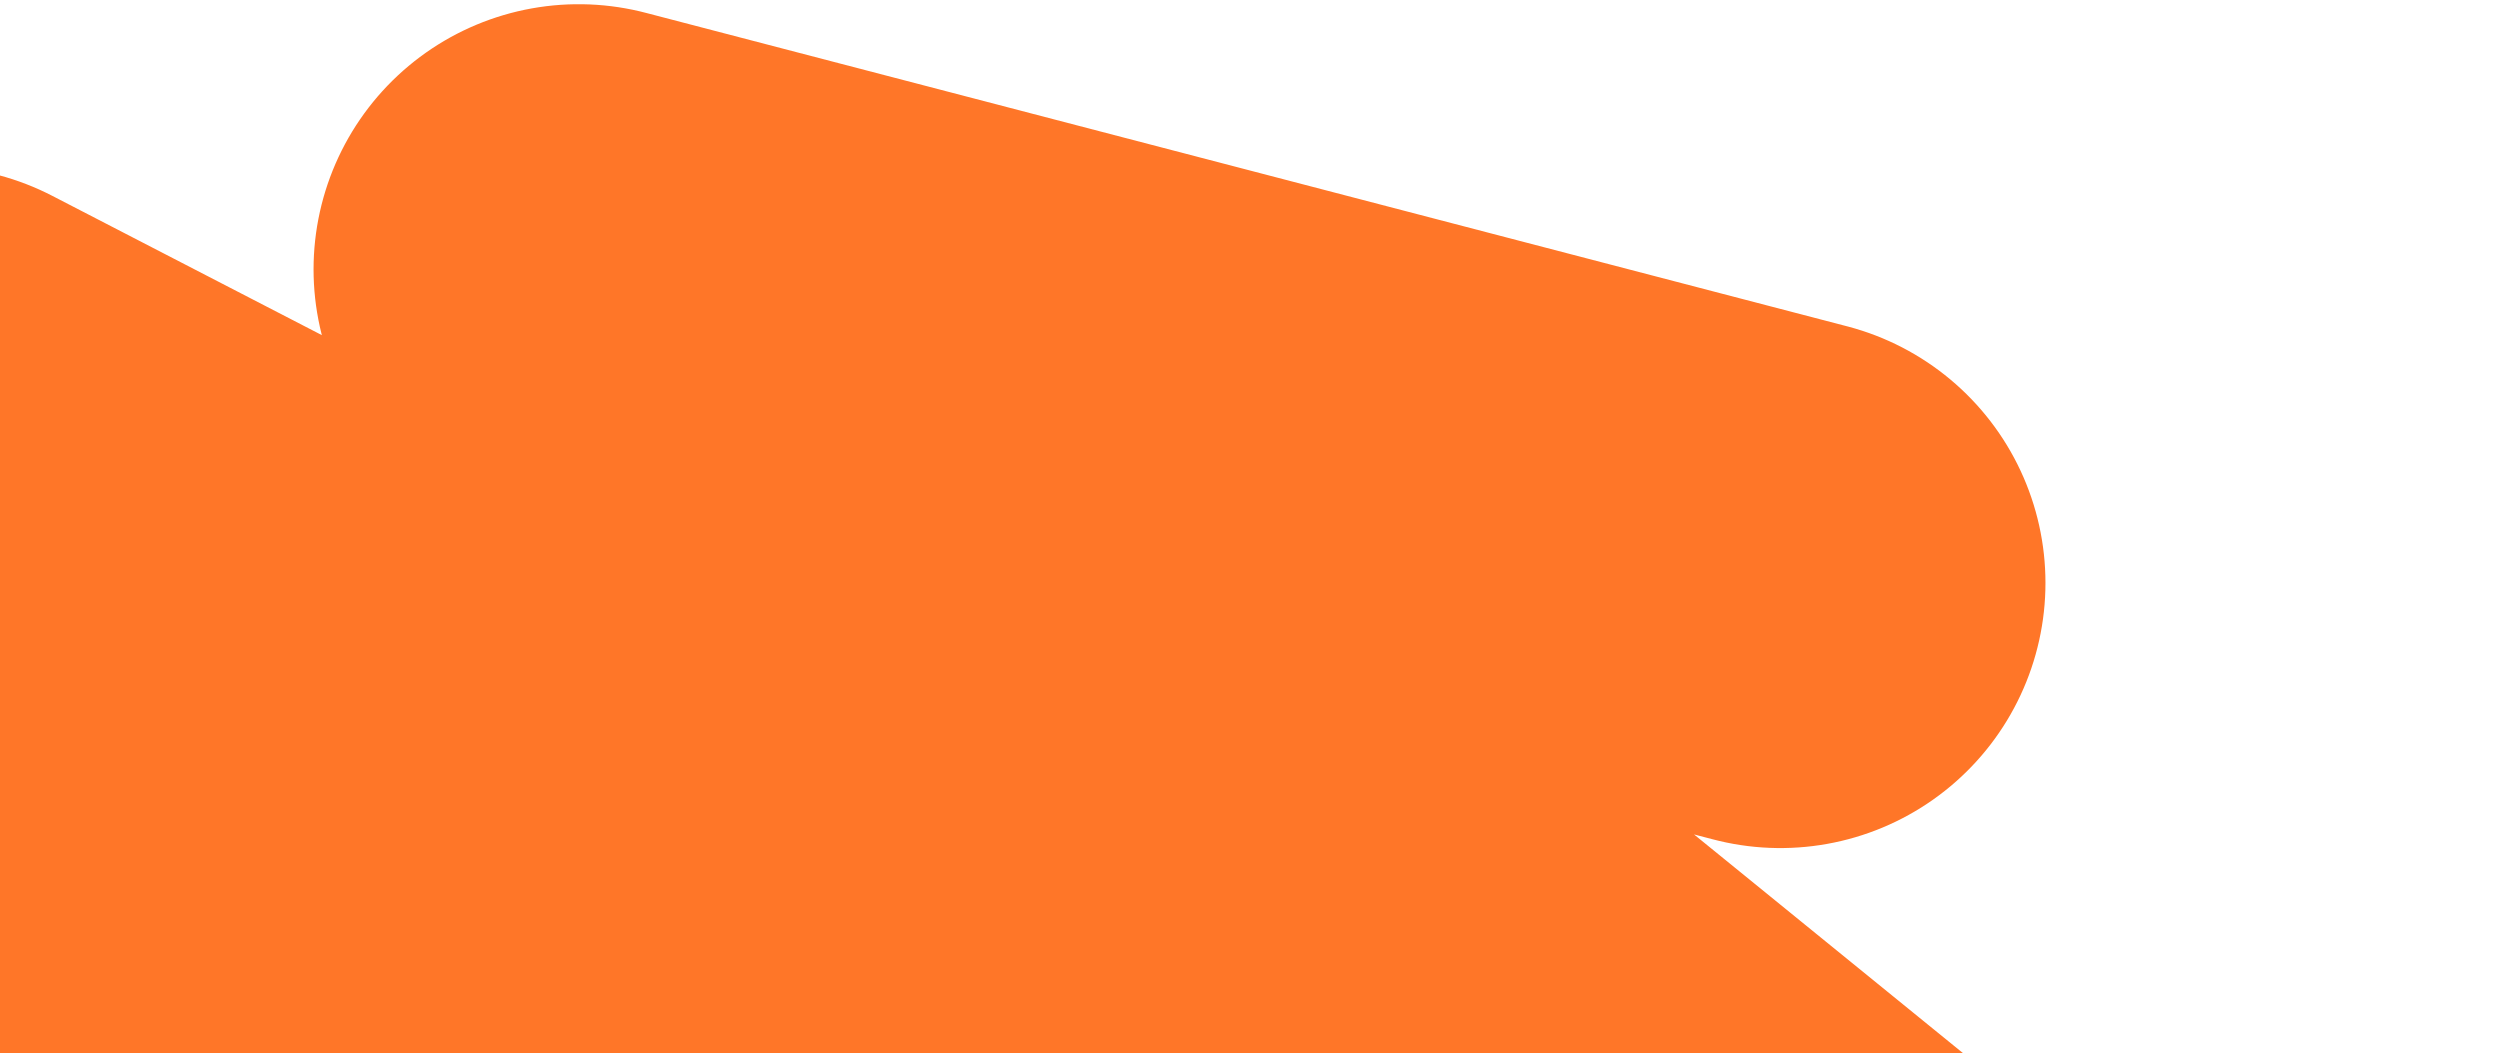
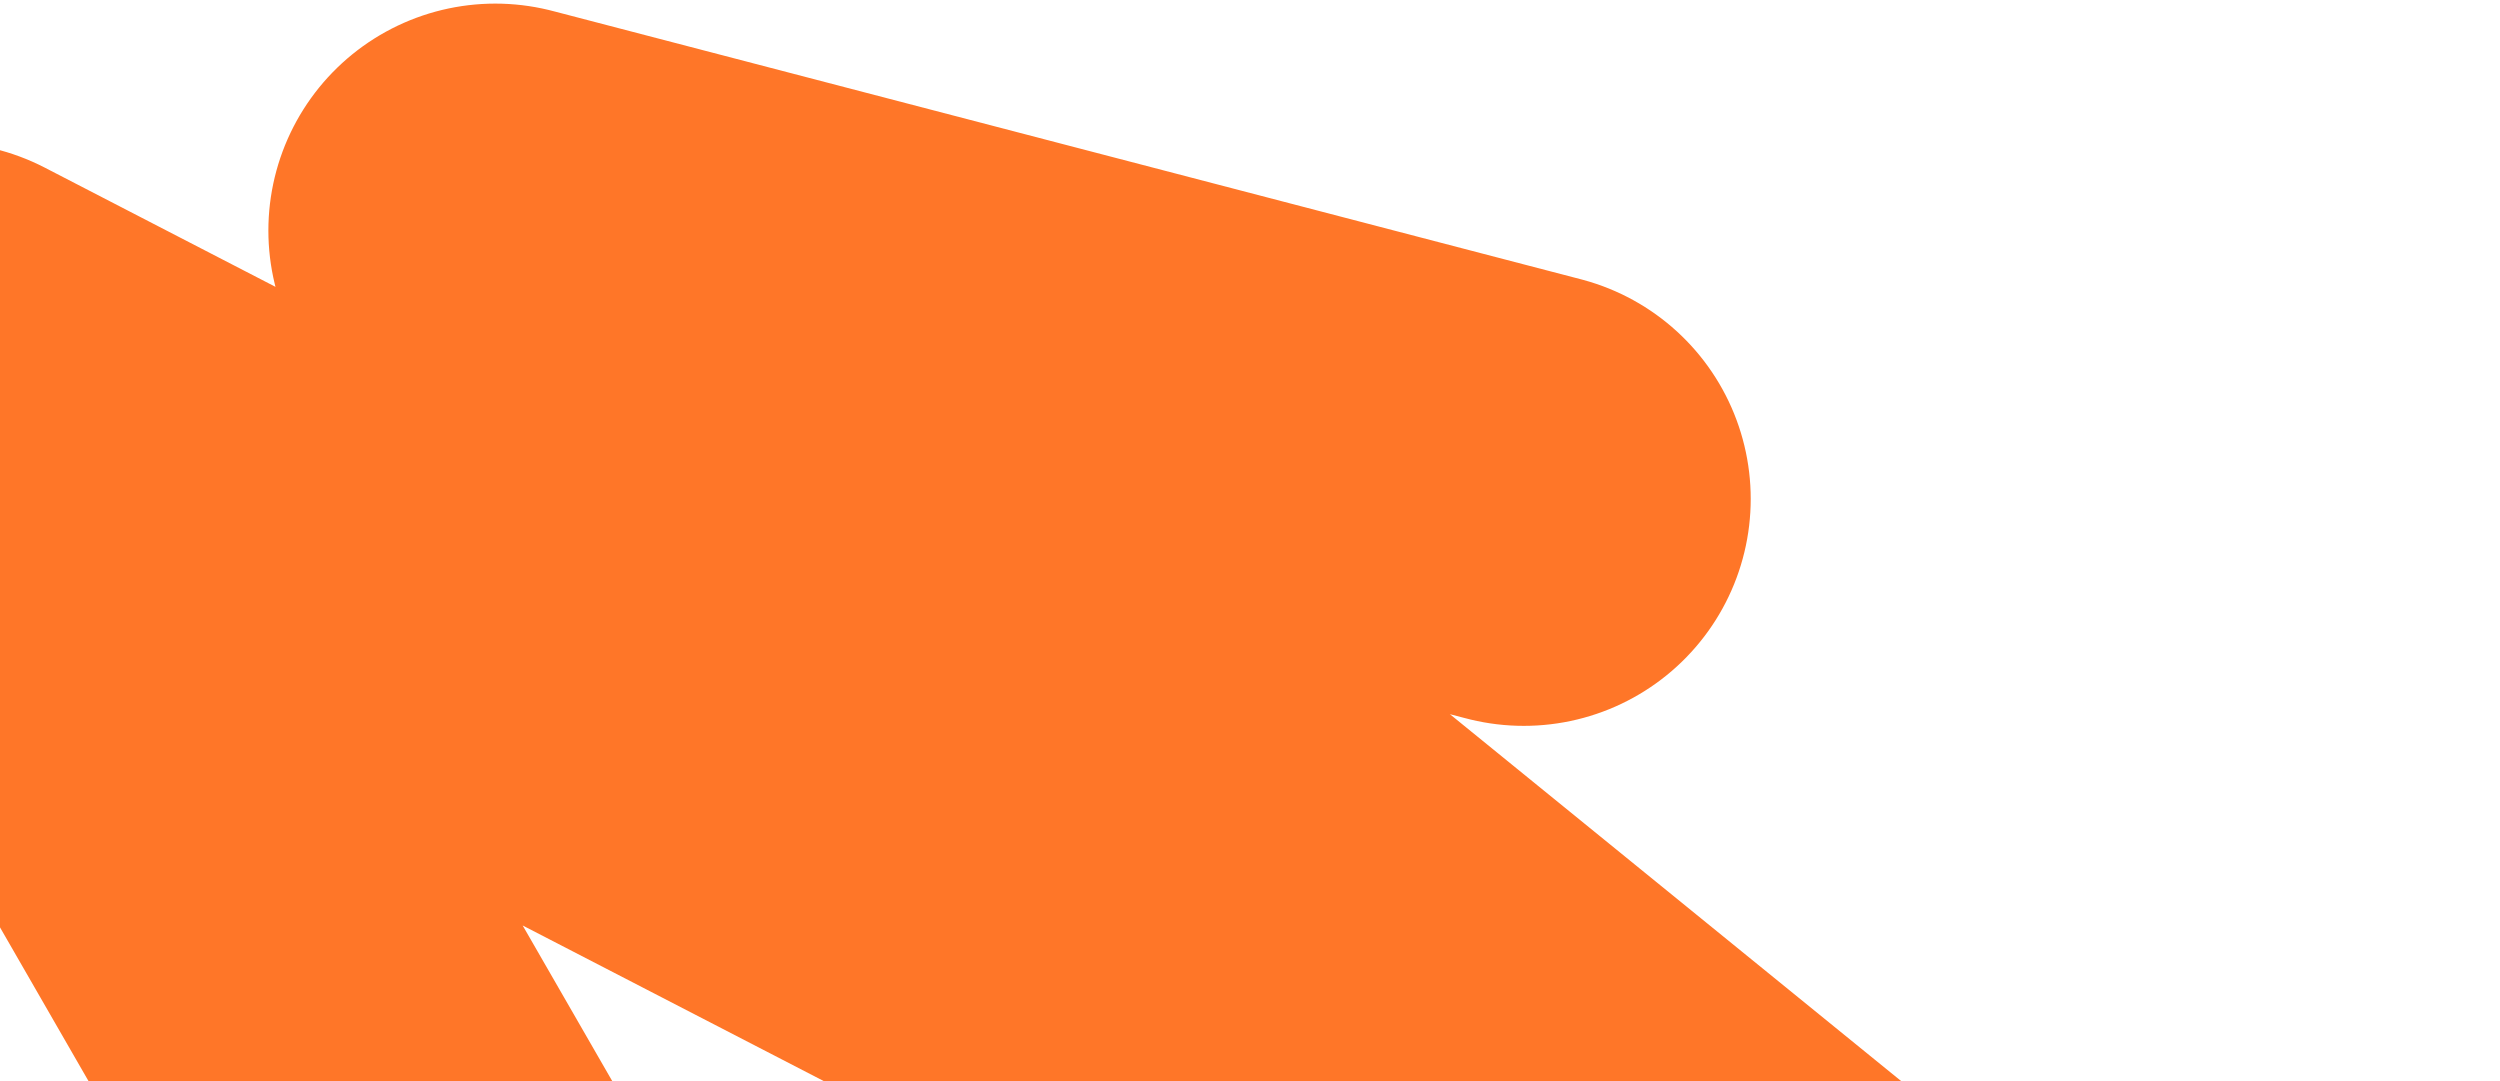
- <svg xmlns="http://www.w3.org/2000/svg" width="594" height="250" fill="none">
+ <svg xmlns="http://www.w3.org/2000/svg" width="694" height="300" fill="none">
  <path d="M423 138.5 137.5 64 536 388-16.5 102.5l154 267.5L116 673" stroke="#FF7628" stroke-width="126" stroke-linecap="round" stroke-linejoin="round" />
</svg>
